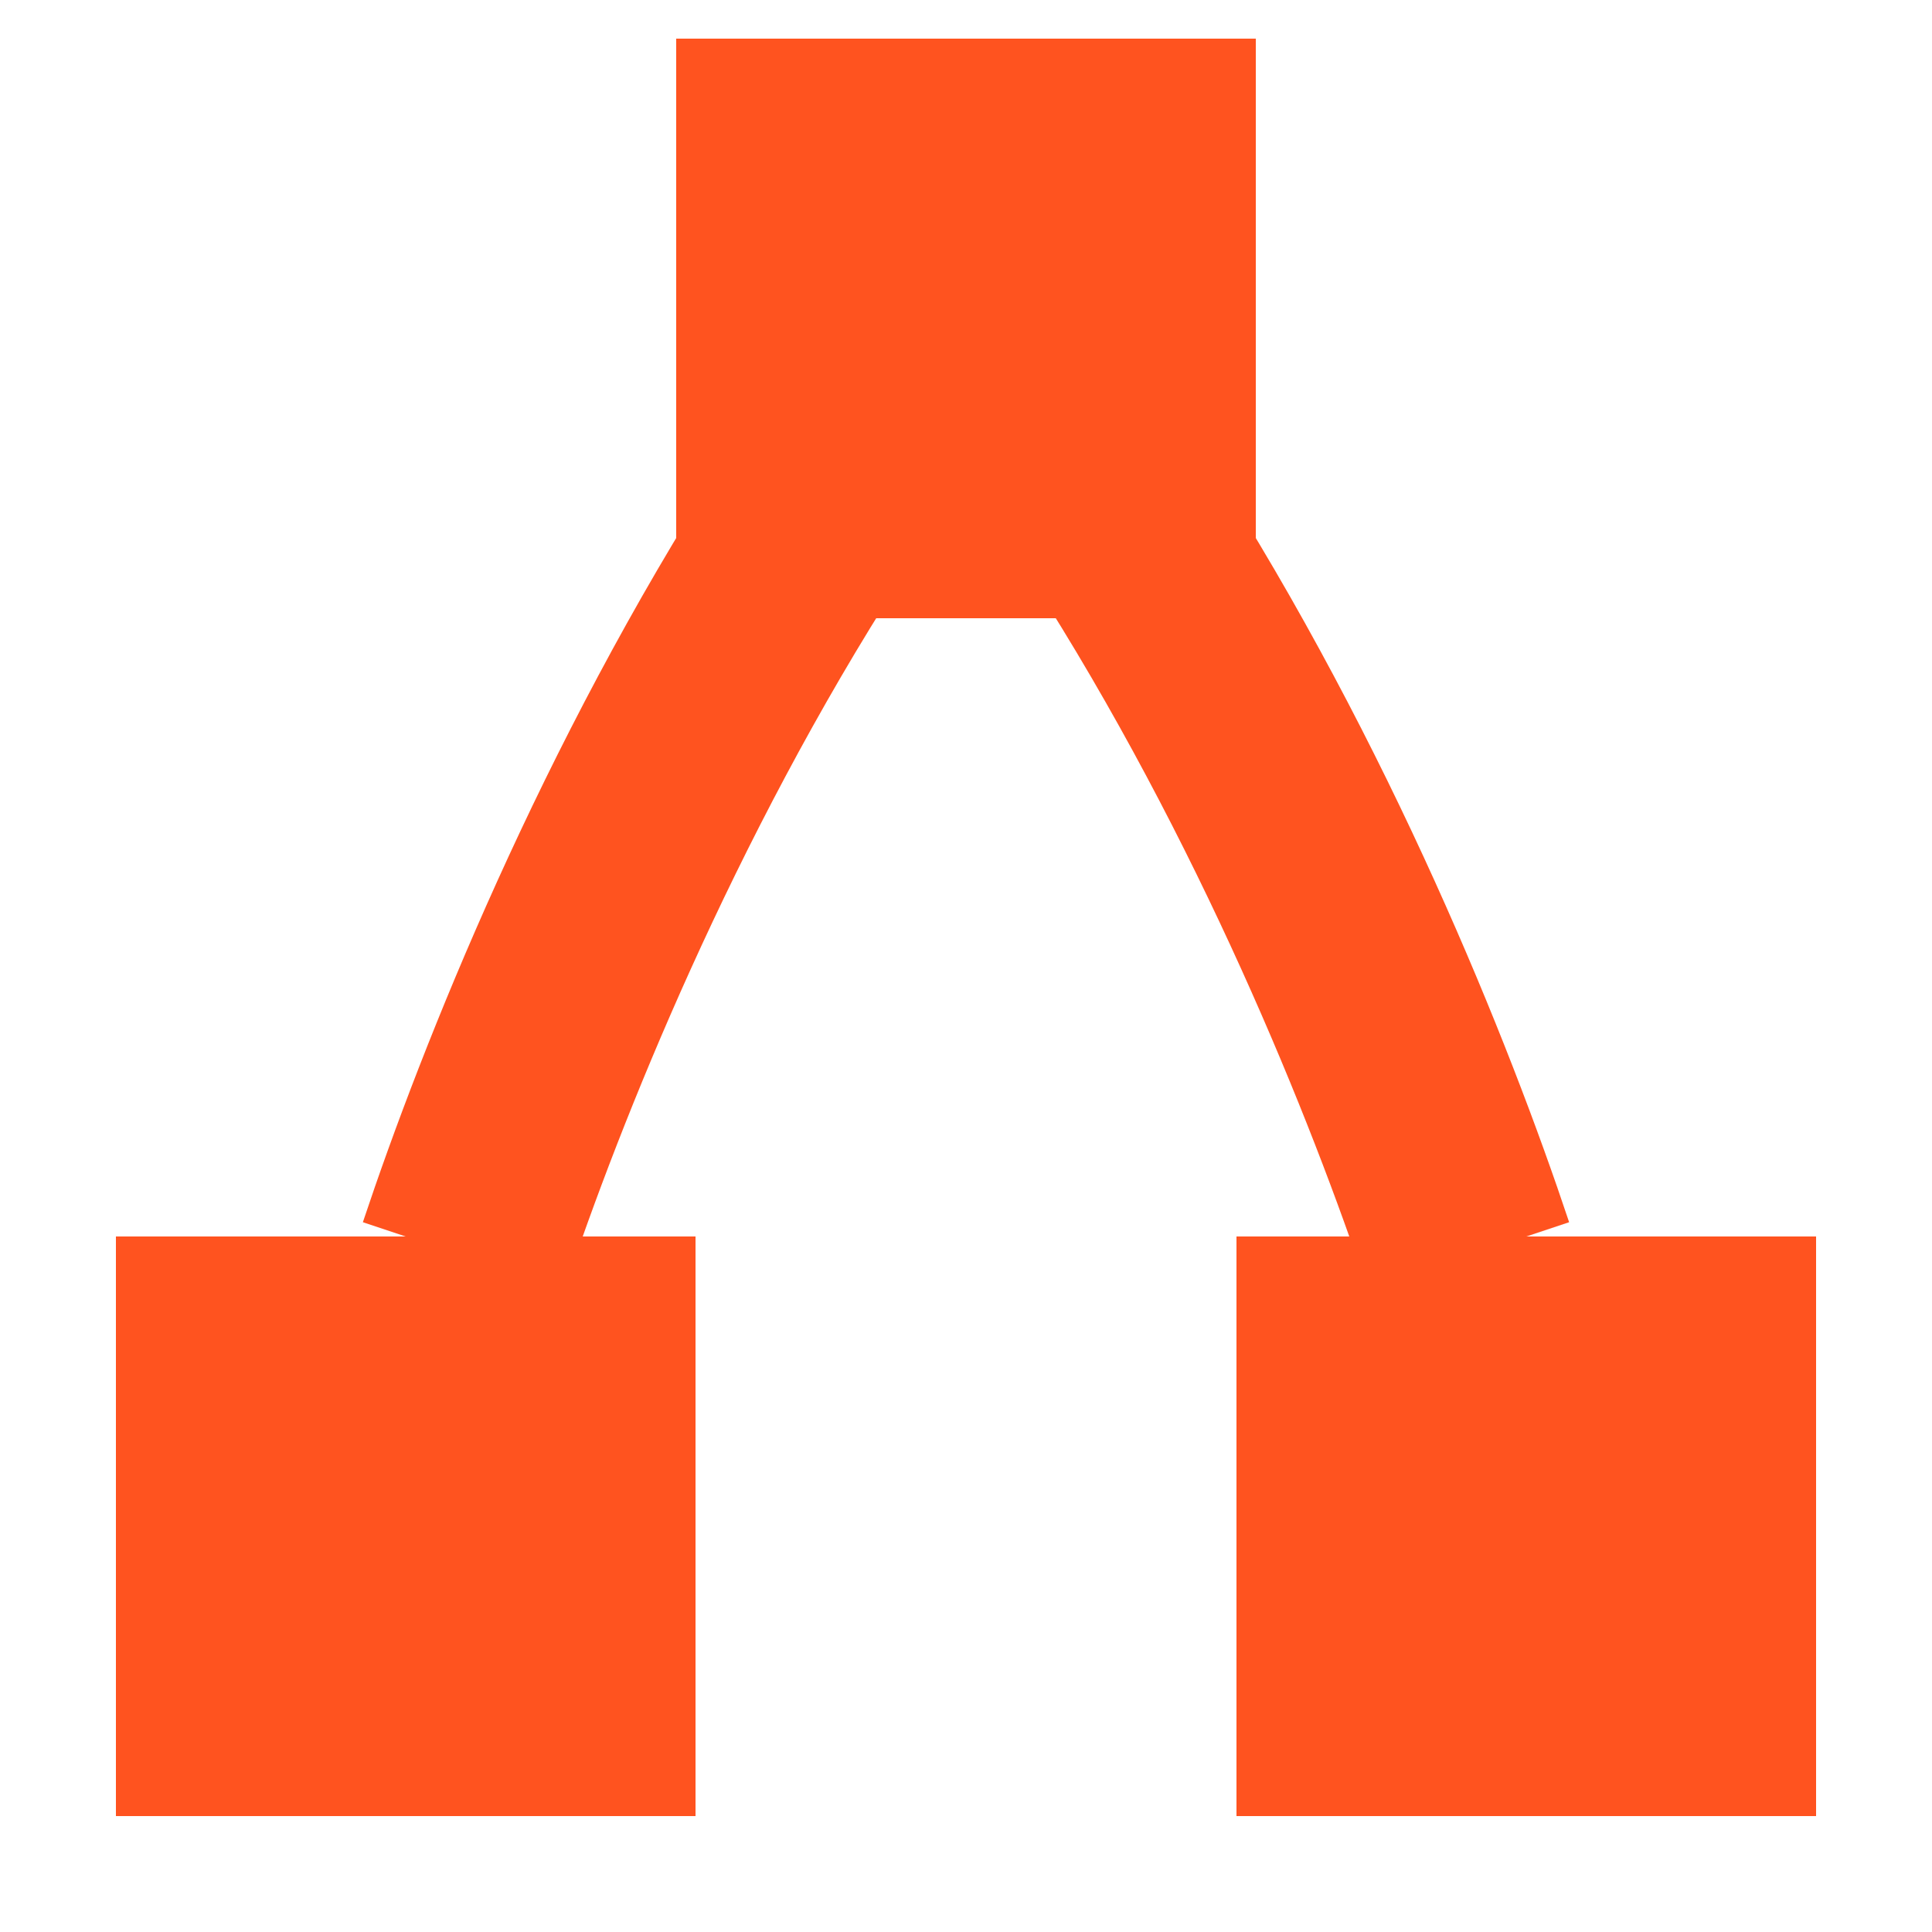
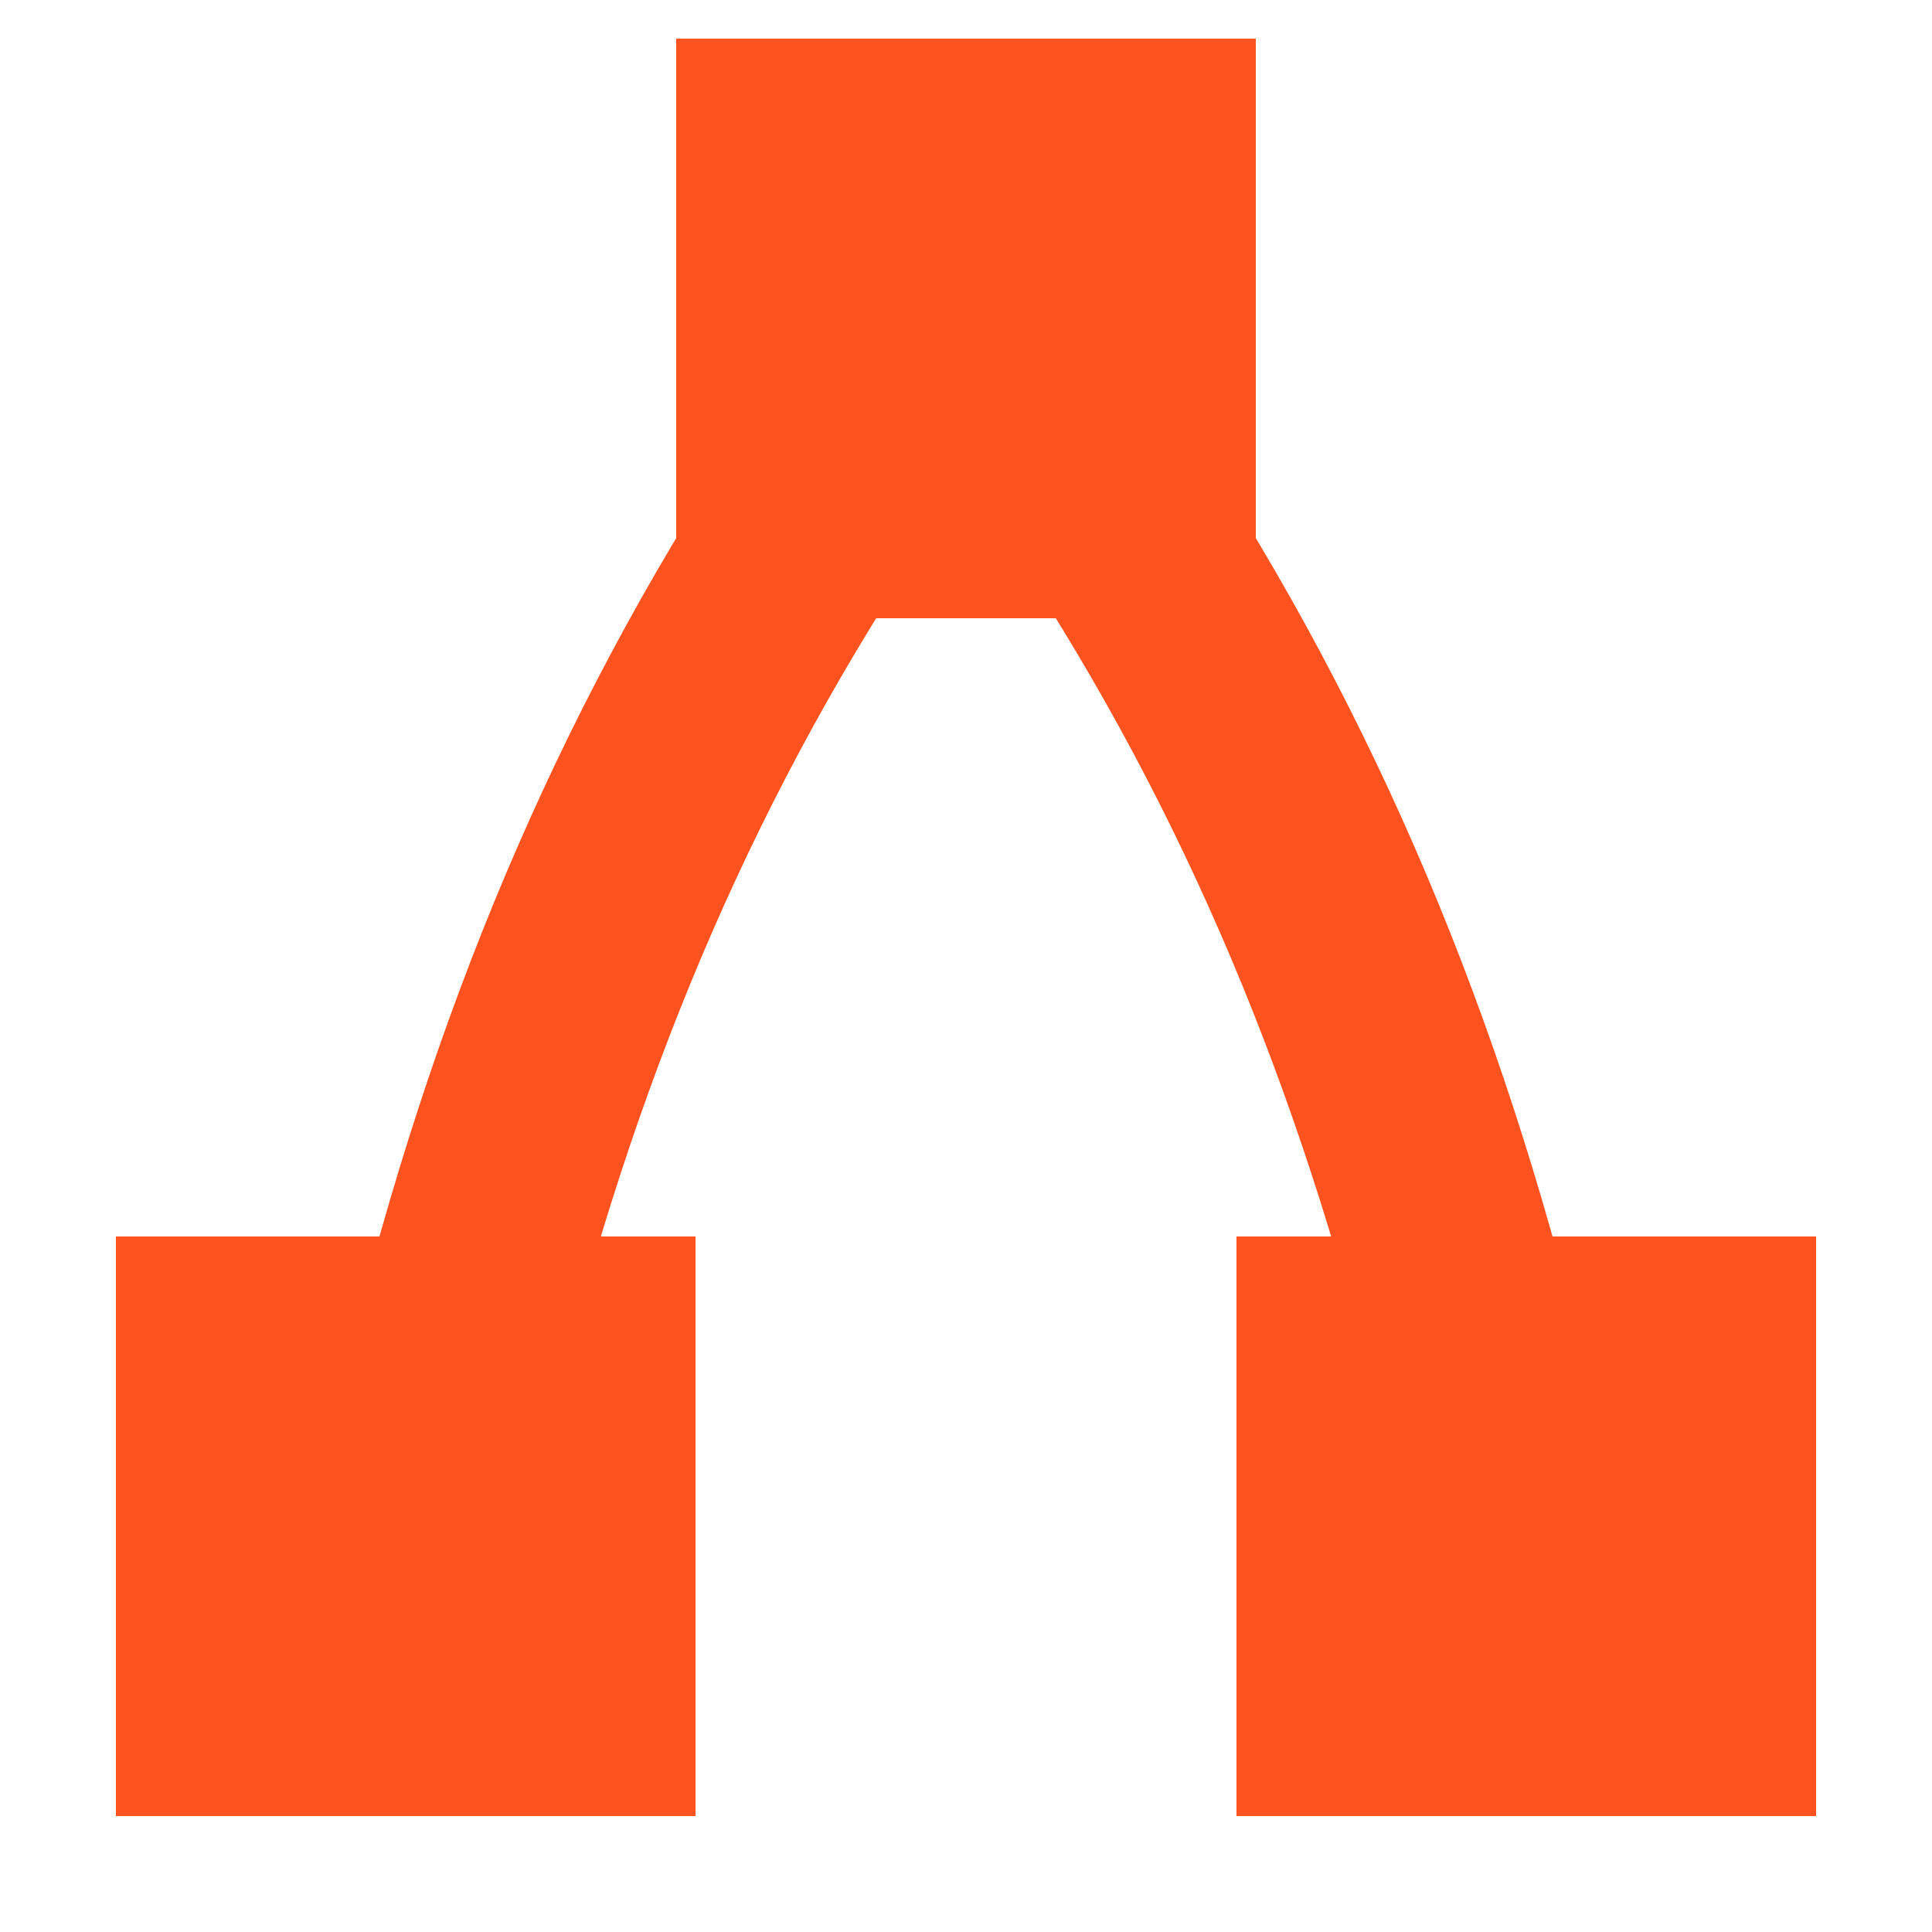
<svg xmlns="http://www.w3.org/2000/svg" viewBox="0 0 100 100">
  <g fill="none" stroke="#ff531f" stroke-width="11" stroke-linecap="butt">
-     <path d="M 42 27 C 33 41 27 56 24 65" />
-     <path d="M 58 27 C 67 41 73 56 76 65" />
+     <path d="M 42 27 C 33 41 27 56 23 73" />
+     <path d="M 58 27 C 67 41 73 56 77 73" />
  </g>
  <g fill="#ff531f">
    <rect x="35" y="2" width="30" height="30" />
    <rect x="6" y="64" width="30" height="30" />
    <rect x="64" y="64" width="30" height="30" />
  </g>
</svg>
